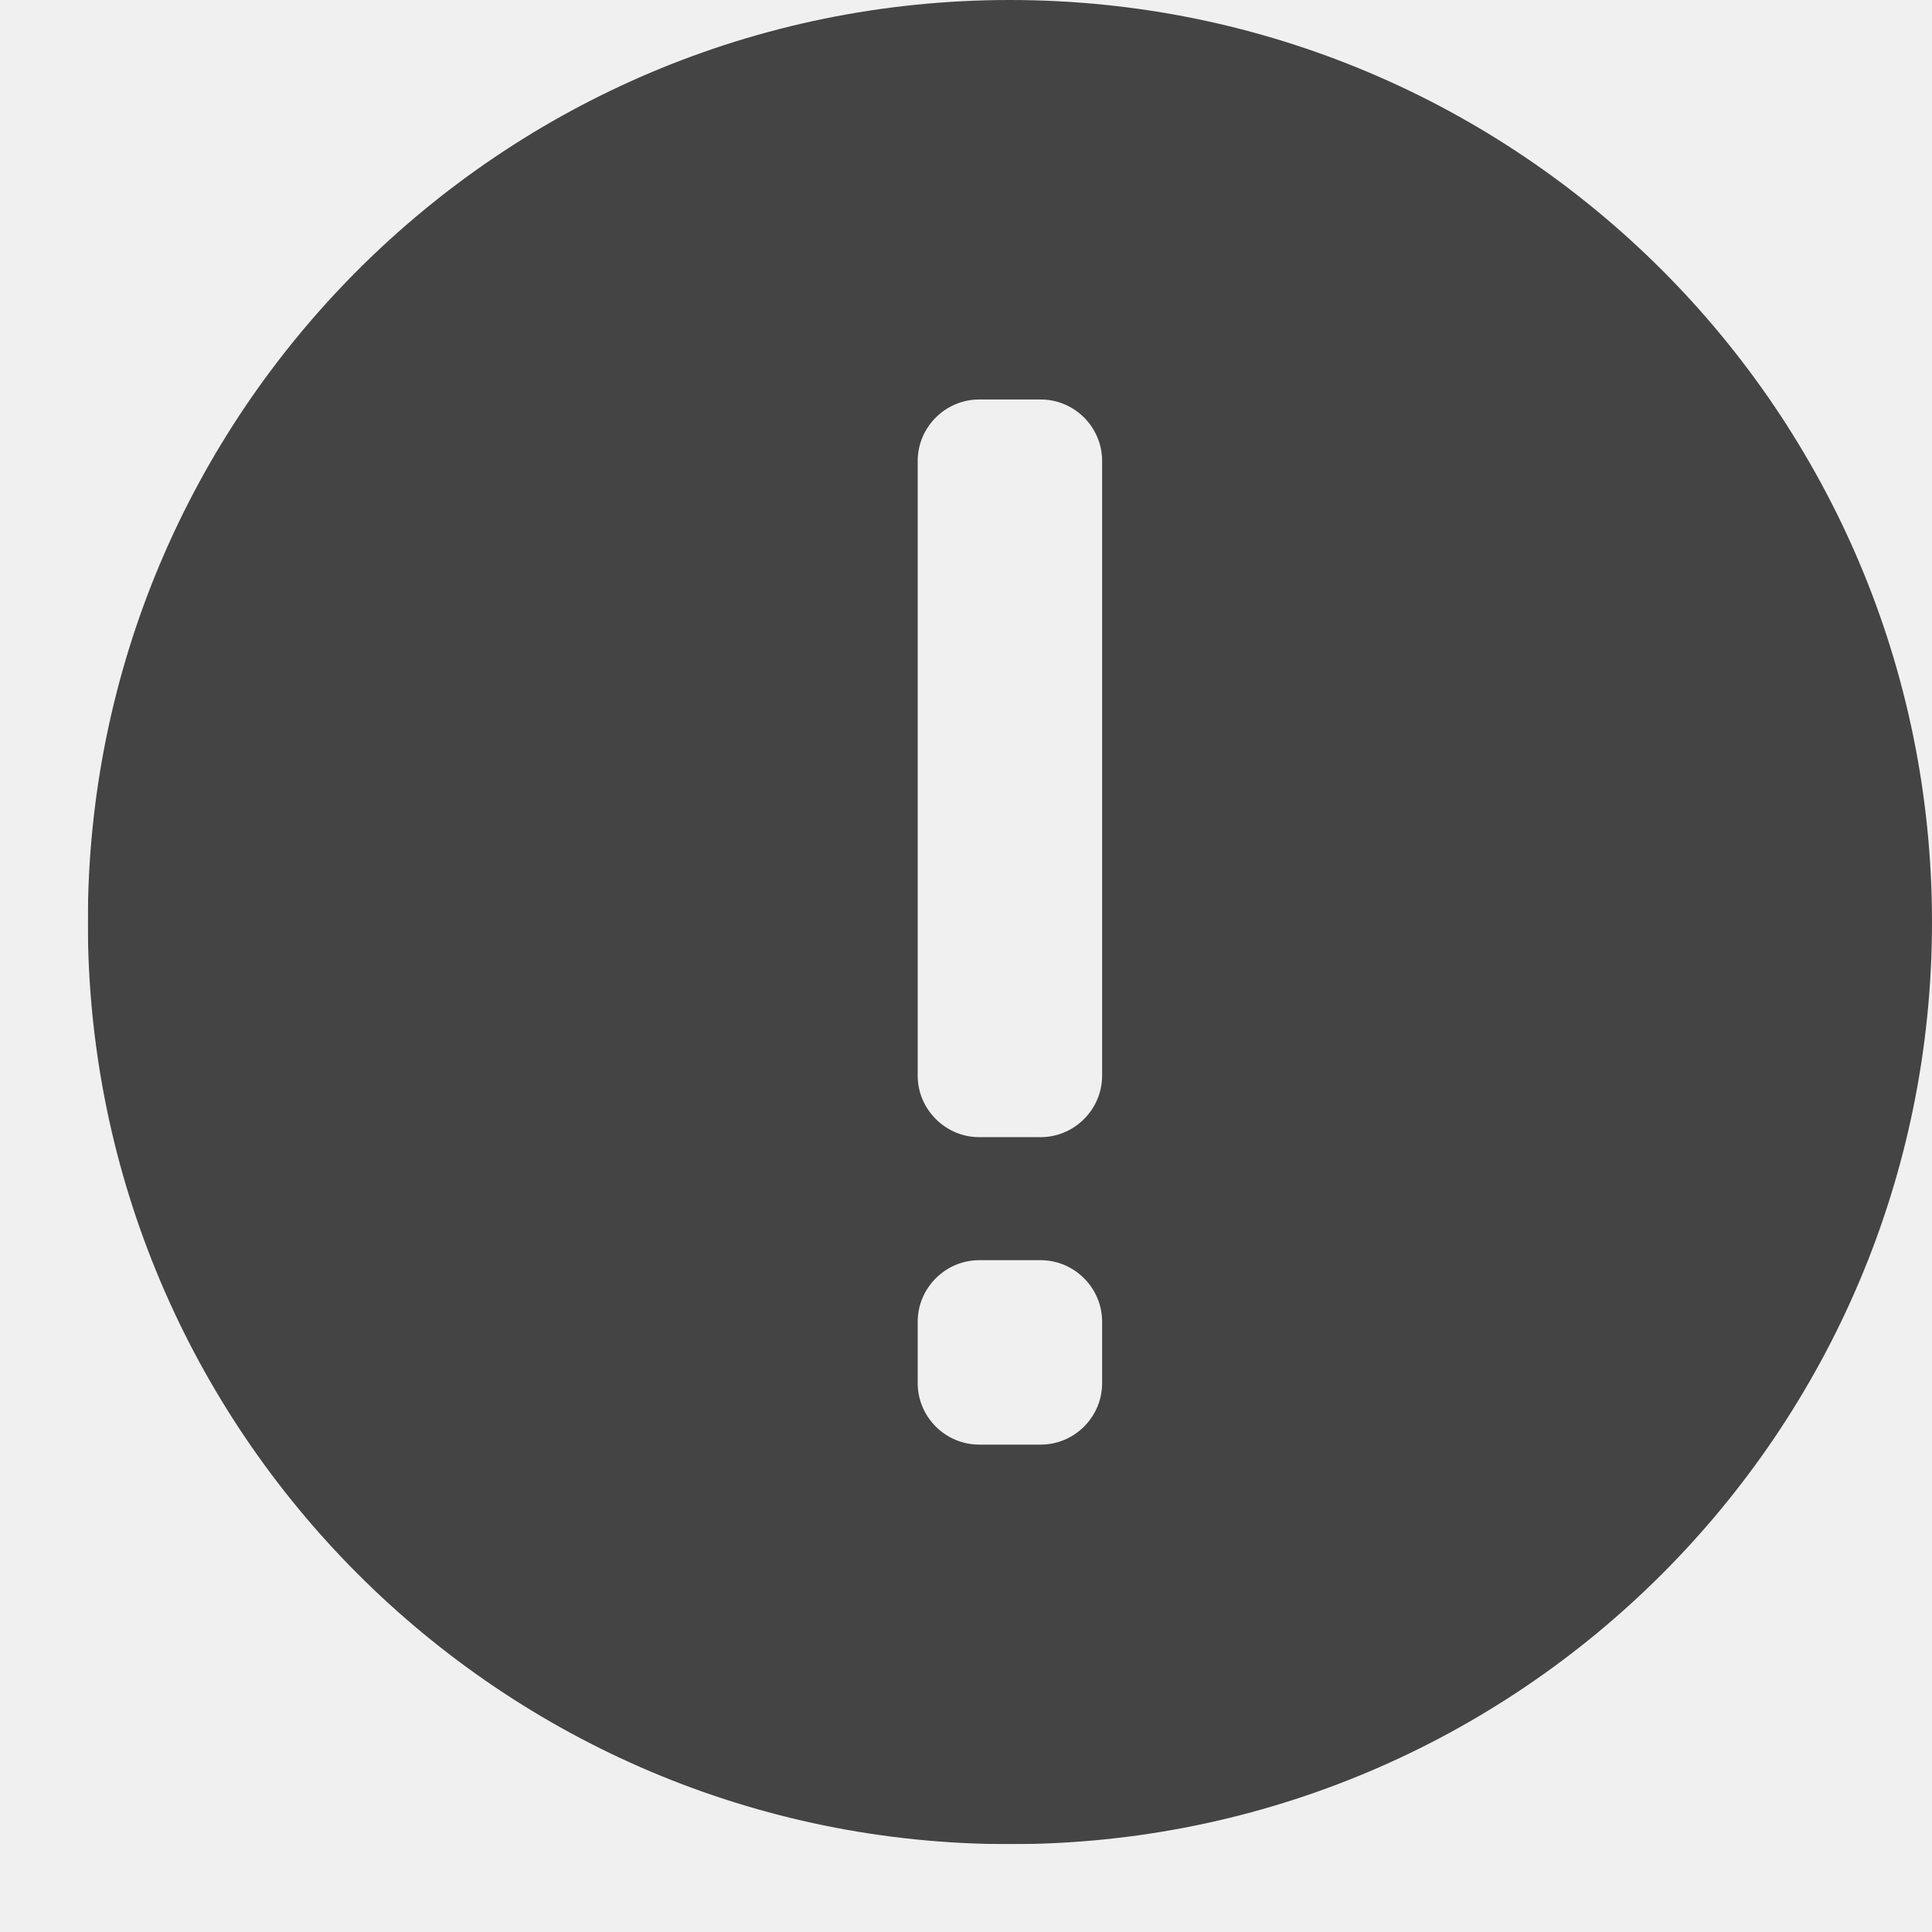
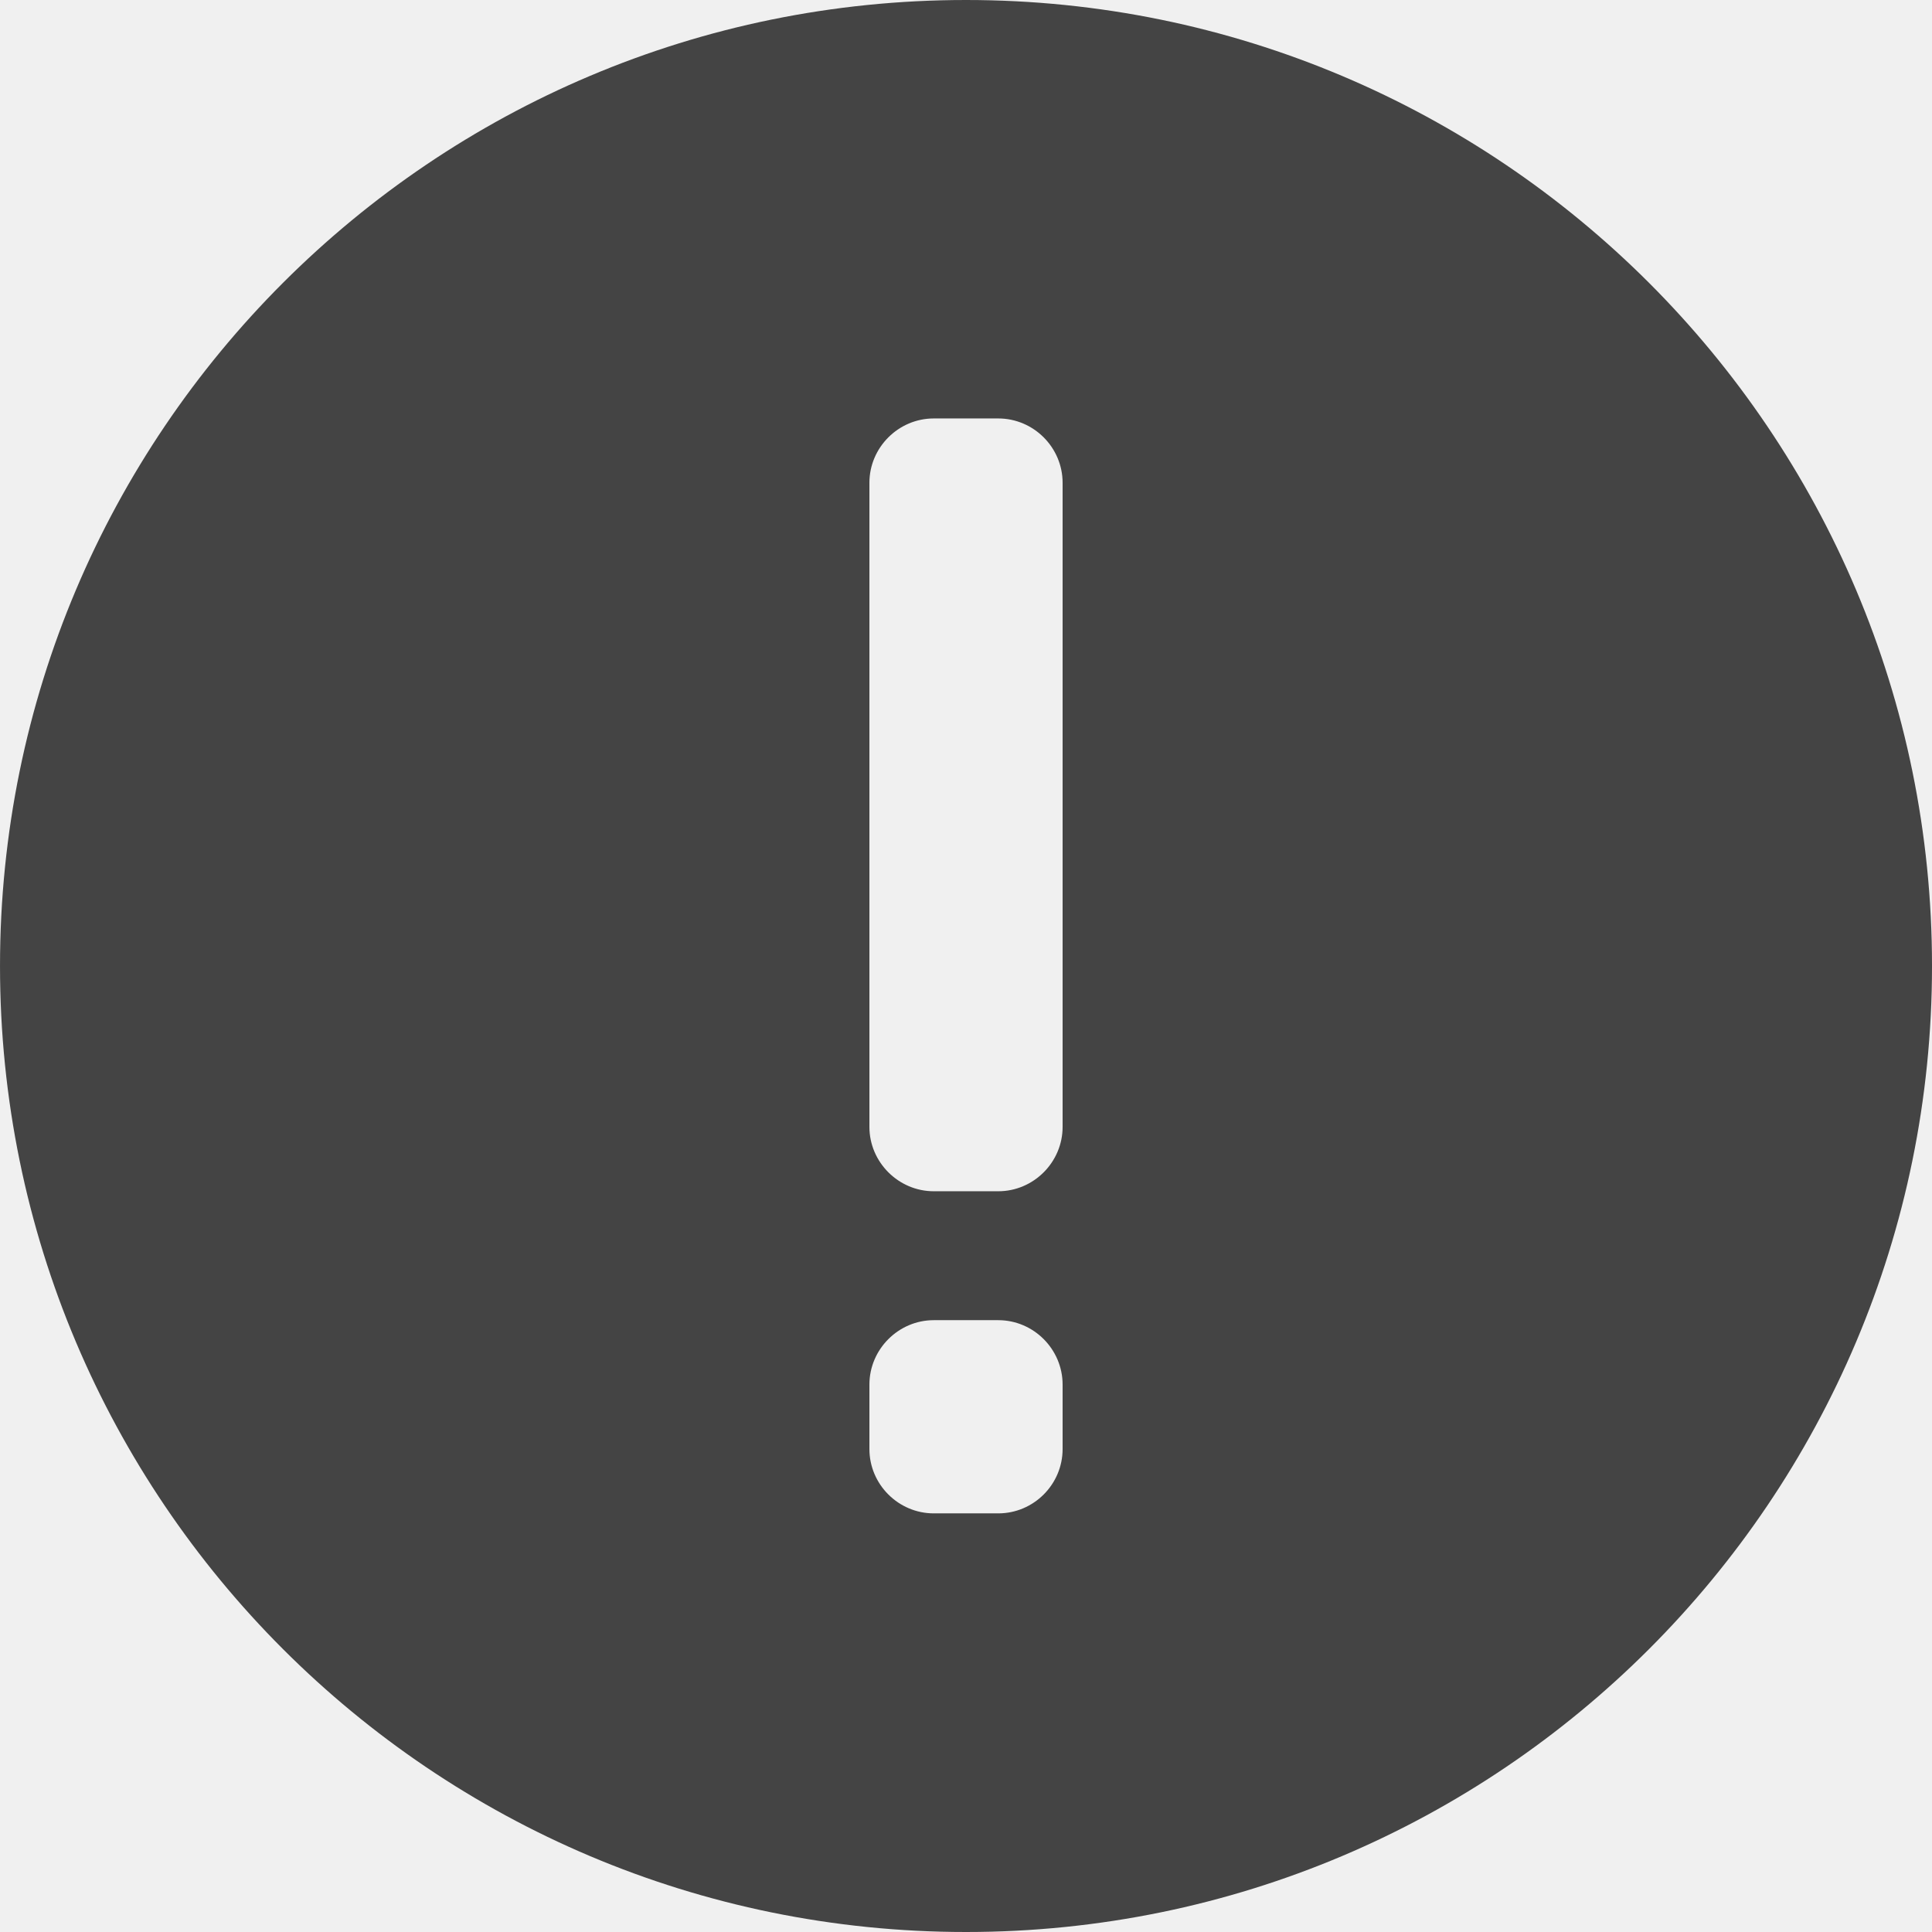
- <svg xmlns="http://www.w3.org/2000/svg" xmlns:xlink="http://www.w3.org/1999/xlink" width="22" height="22" viewBox="0 0 22 22">
-   <defs>
-     <path id="prefix__a" d="M0 0L21 0 21 21 0 21z" />
-   </defs>
-   <g fill="none" fill-rule="evenodd" transform="translate(1)">
-     <mask id="prefix__b" fill="#fff">
-       <use xlink:href="#prefix__a" />
-     </mask>
-     <path fill="#444" d="M11.55 12.249c0 .383-.315.7-.7.7h-.7c-.384 0-.7-.317-.7-.7v-7c0-.386.316-.7.7-.7h.7c.385 0 .7.314.7.7v7zm0 3.501c0 .386-.315.7-.7.7h-.7c-.384 0-.7-.314-.7-.7v-.7c0-.384.316-.7.7-.7h.7c.385 0 .7.316.7.7v.7zM10.5 0C4.7 0 0 4.7 0 10.5 0 16.298 4.7 21 10.5 21S21 16.298 21 10.5C21 4.7 16.3 0 10.5 0z" mask="url(#prefix__b)" />
+ <svg xmlns="http://www.w3.org/2000/svg" width="22px" height="22px" viewBox="0 0 22 22" version="1.1">
+   <g id="Page-1" stroke="none" stroke-width="1" fill="none" fill-rule="evenodd">
+     <g id="GUIDE_PRISMSticker_202105" transform="translate(-195, -3906)" fill="#444444">
+       <g id="ic_error_off_disable" transform="translate(195, 3906)">
+         <g id="Group-3" transform="translate(0.000095, 0)">
+           <path d="M12.1,12.832 C12.1,13.234 11.77,13.565 11.367,13.565 L10.633,13.565 C10.231,13.565 9.9,13.234 9.9,12.832 L9.9,5.498 C9.9,5.095 10.231,4.765 10.633,4.765 L11.367,4.765 C11.77,4.765 12.1,5.095 12.1,5.498 L12.1,12.832 Z M12.1,16.5 C12.1,16.904 11.77,17.233 11.367,17.233 L10.633,17.233 C10.231,17.233 9.9,16.904 9.9,16.5 L9.9,15.767 C9.9,15.364 10.231,15.033 10.633,15.033 L11.367,15.033 C11.77,15.033 12.1,15.364 12.1,15.767 L12.1,16.5 Z M11,0 C4.924,0 0,4.924 0,11 C0,17.074 4.924,22 11,22 C17.076,22 22,17.074 22,11 C22,4.924 17.076,0 11,0 L11,0 Z" id="Fill-1" />
+         </g>
+       </g>
+     </g>
  </g>
</svg>
